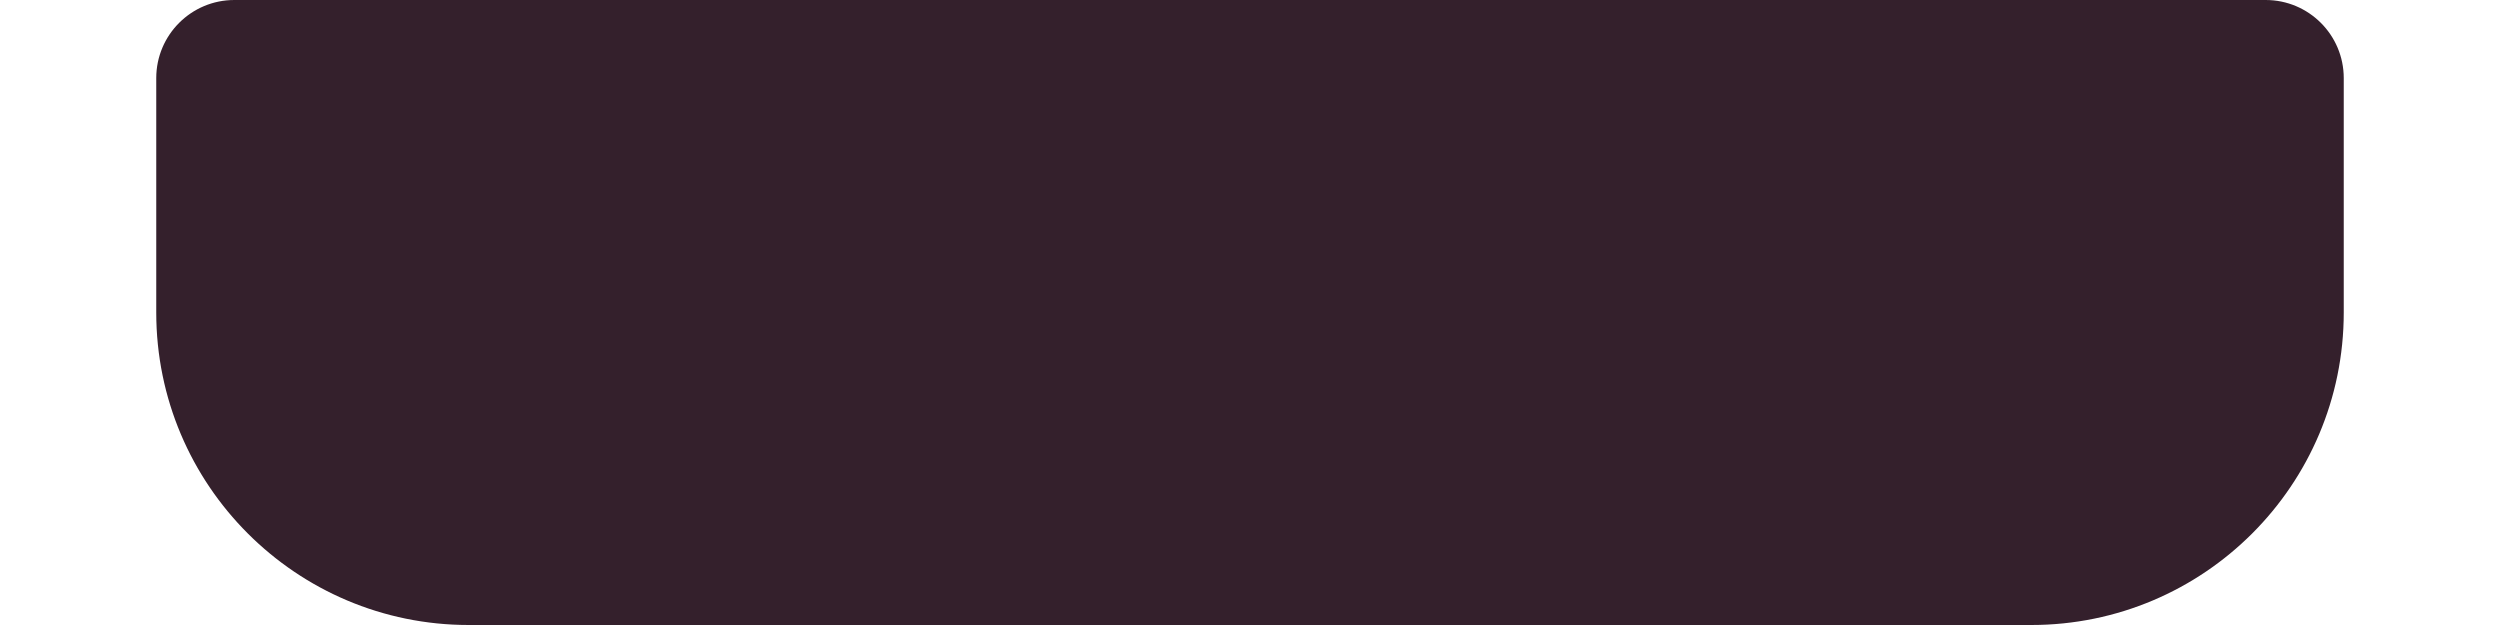
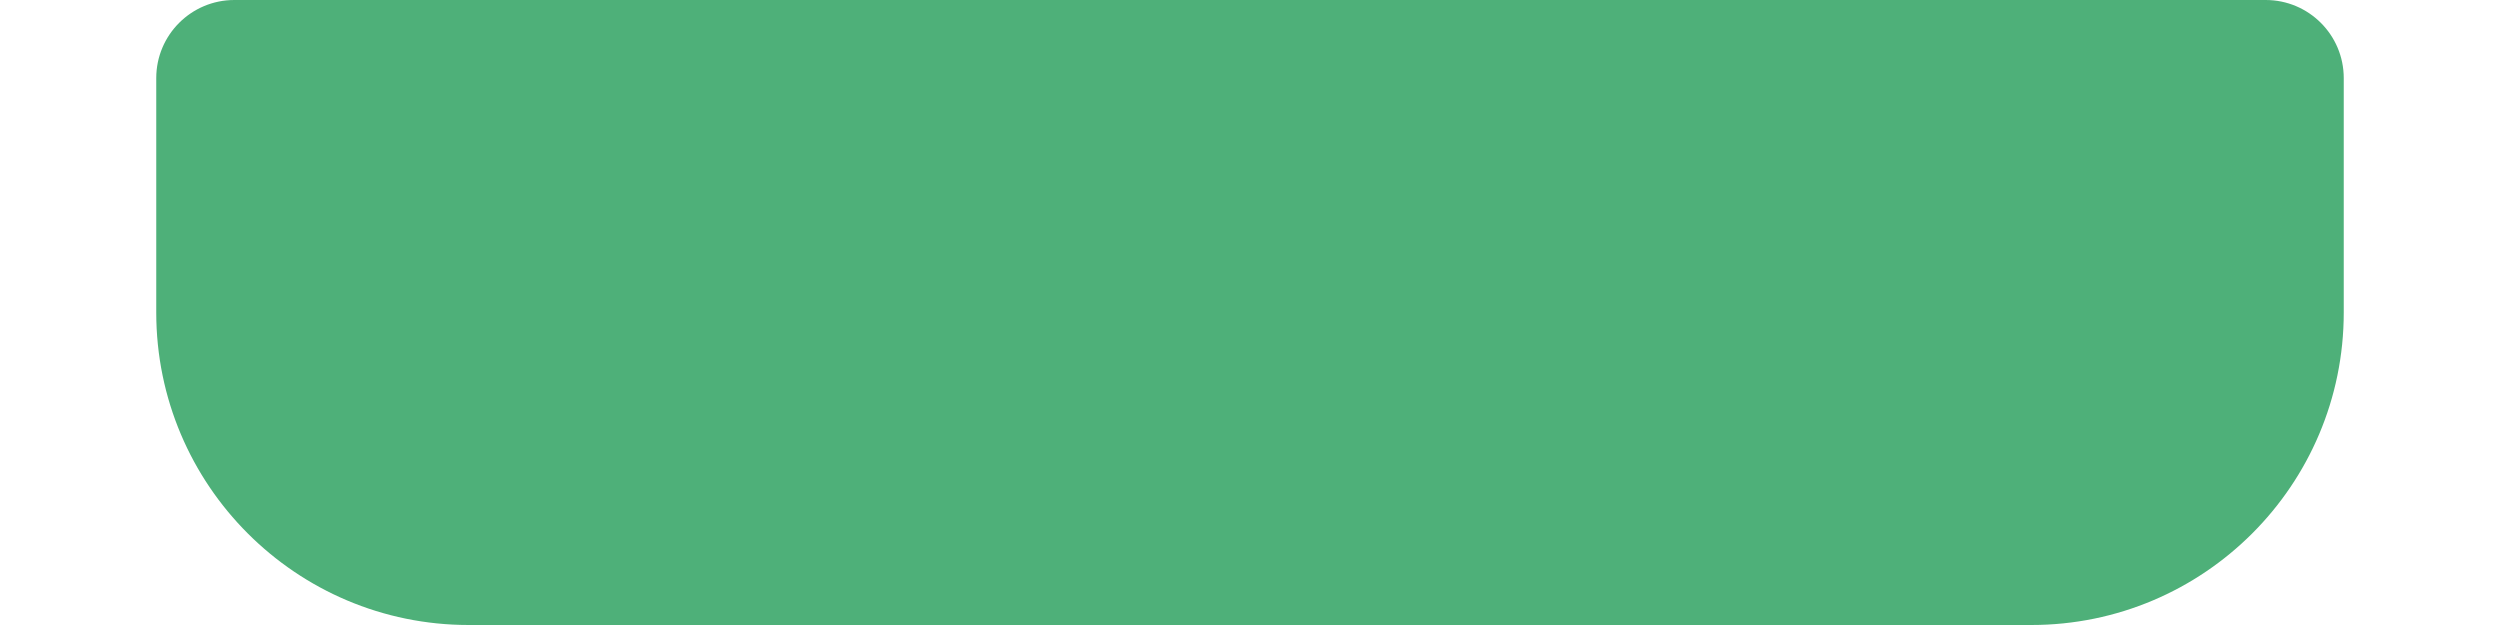
<svg xmlns="http://www.w3.org/2000/svg" width="256" height="64" viewBox="0 0 256 64">
-   <path d="M24 0 H232 C236.42 0 240 3.58 240 8 V32 C240 49.67 225.67 64 208 64 H48 C30.33 64 16 49.67 16 32 V8 C16 3.58 19.58 0 24 0 Z" fill="#34202c" />
+   <path d="M24 0 H232 C236.42 0 240 3.58 240 8 V32 C240 49.67 225.67 64 208 64 H48 C30.33 64 16 49.67 16 32 V8 C16 3.58 19.58 0 24 0 Z" fill="#4eb079" />
</svg>
